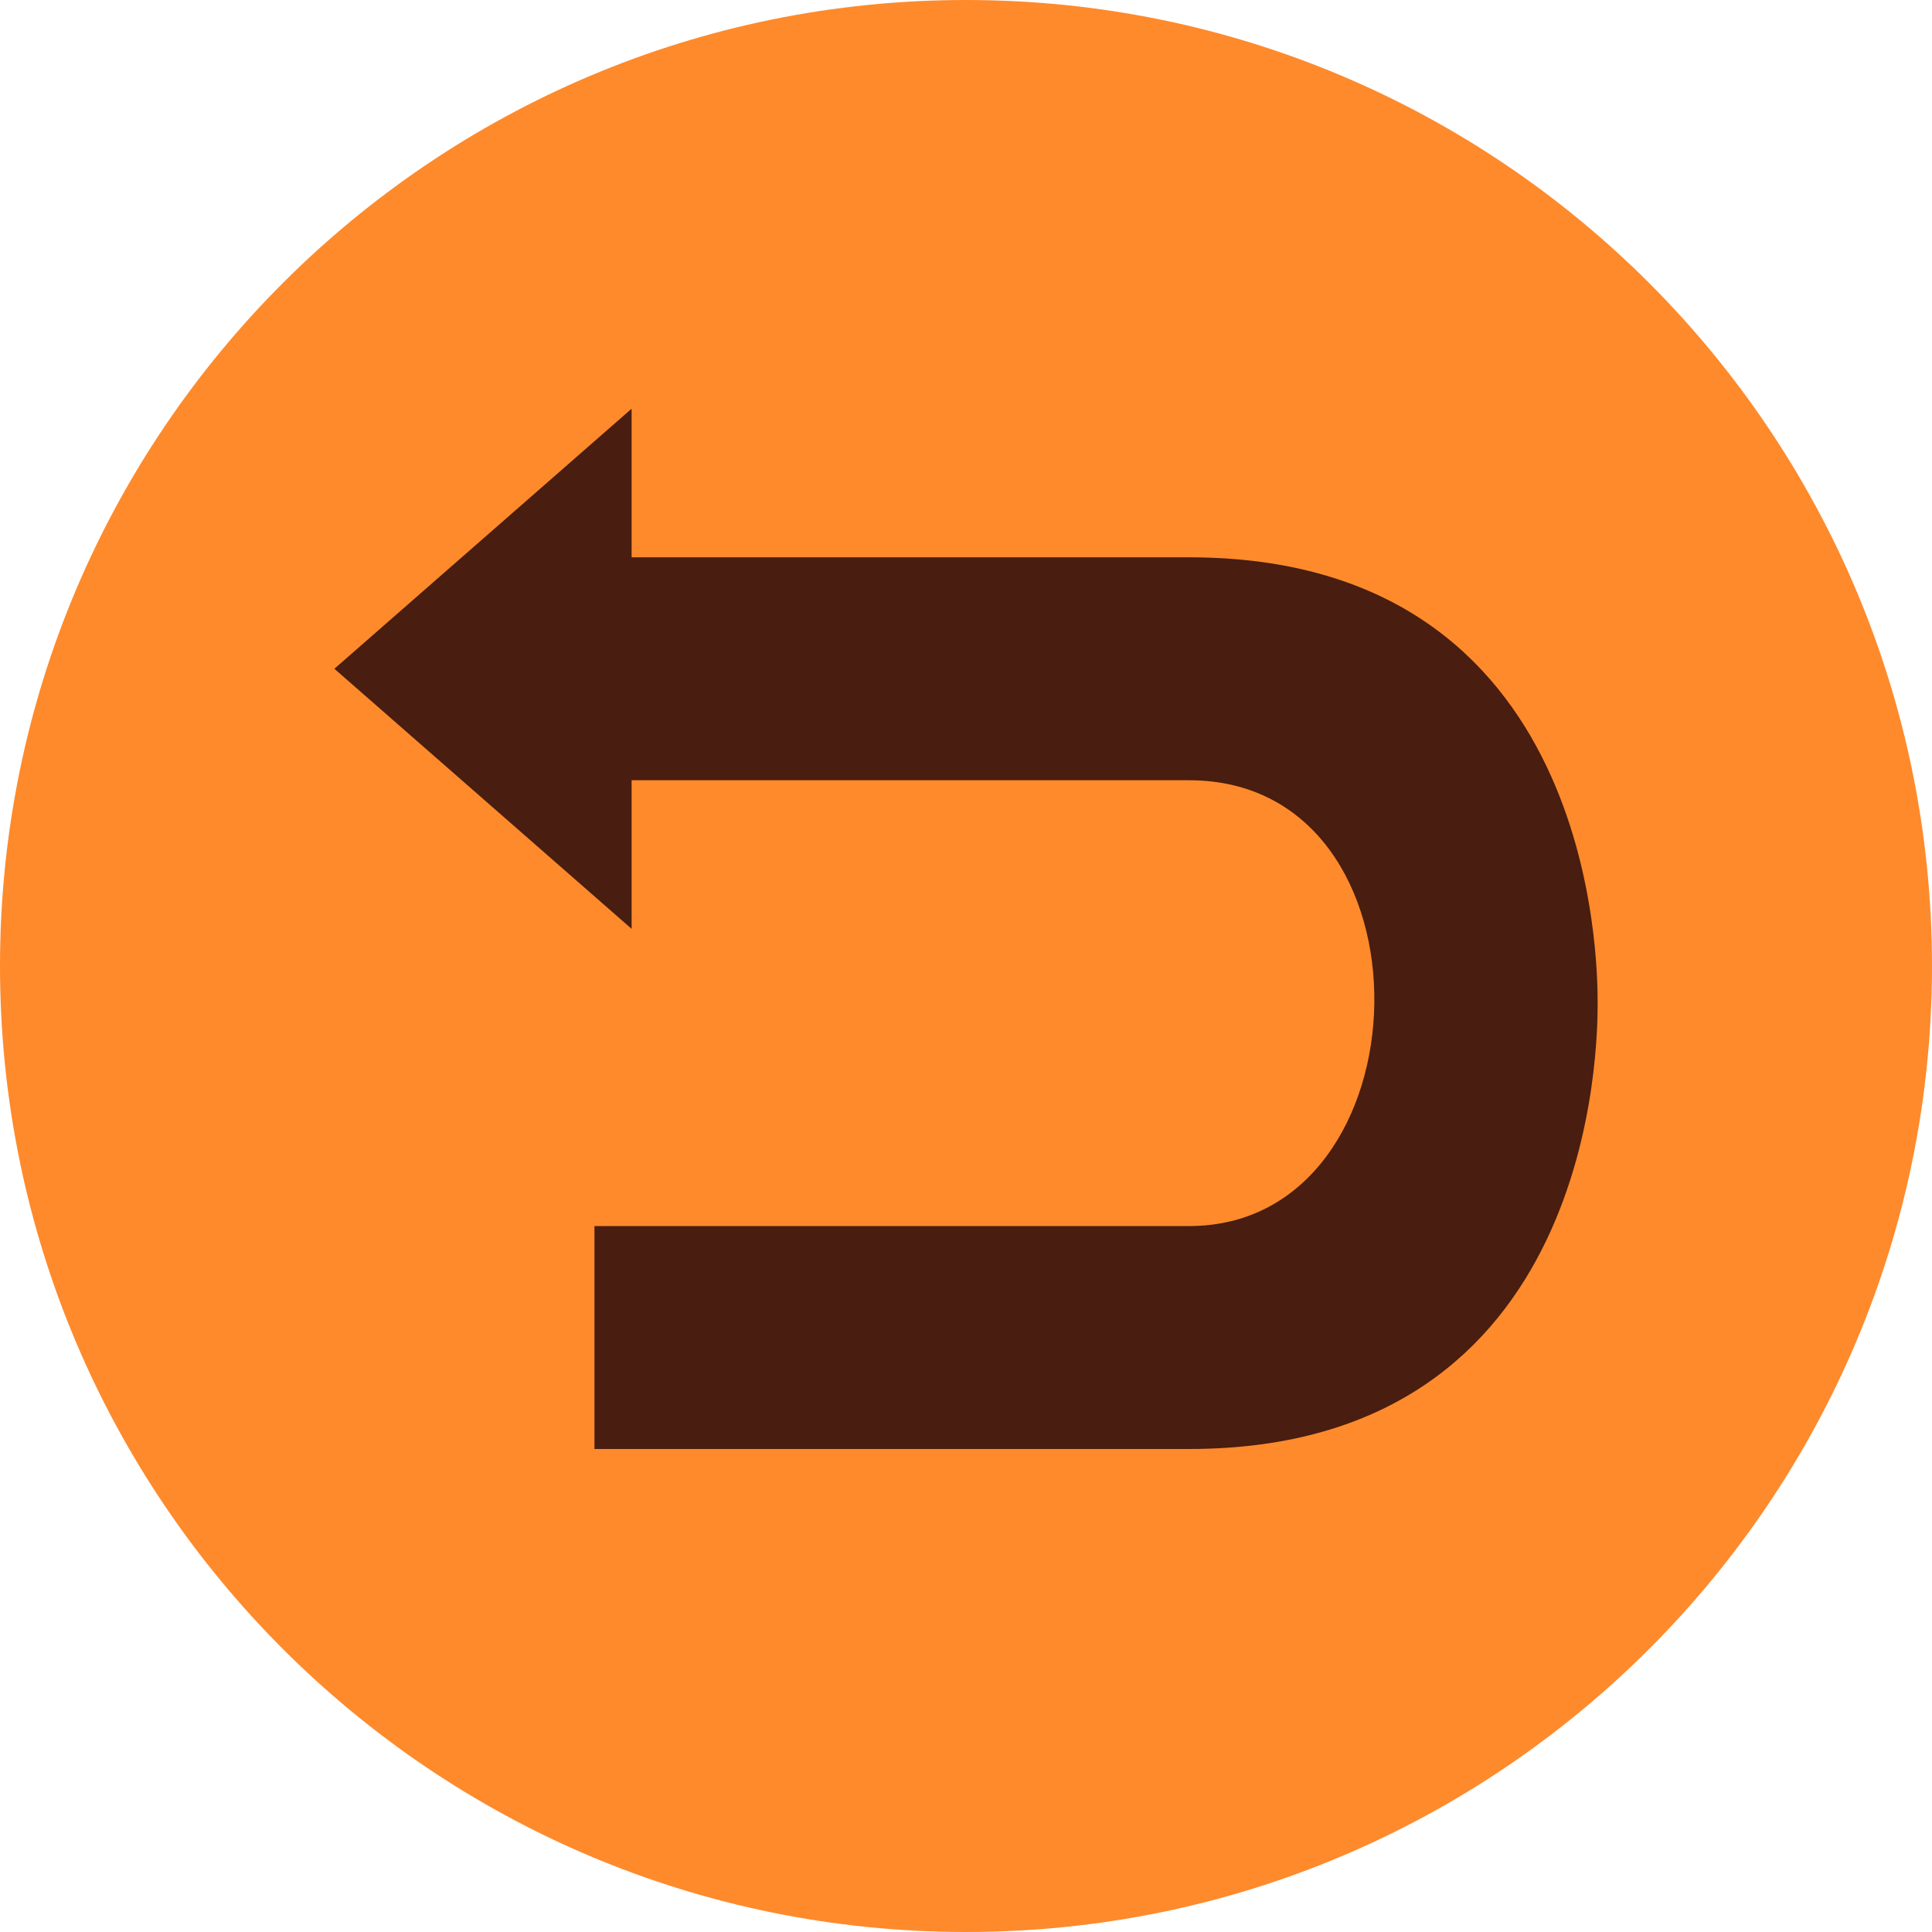
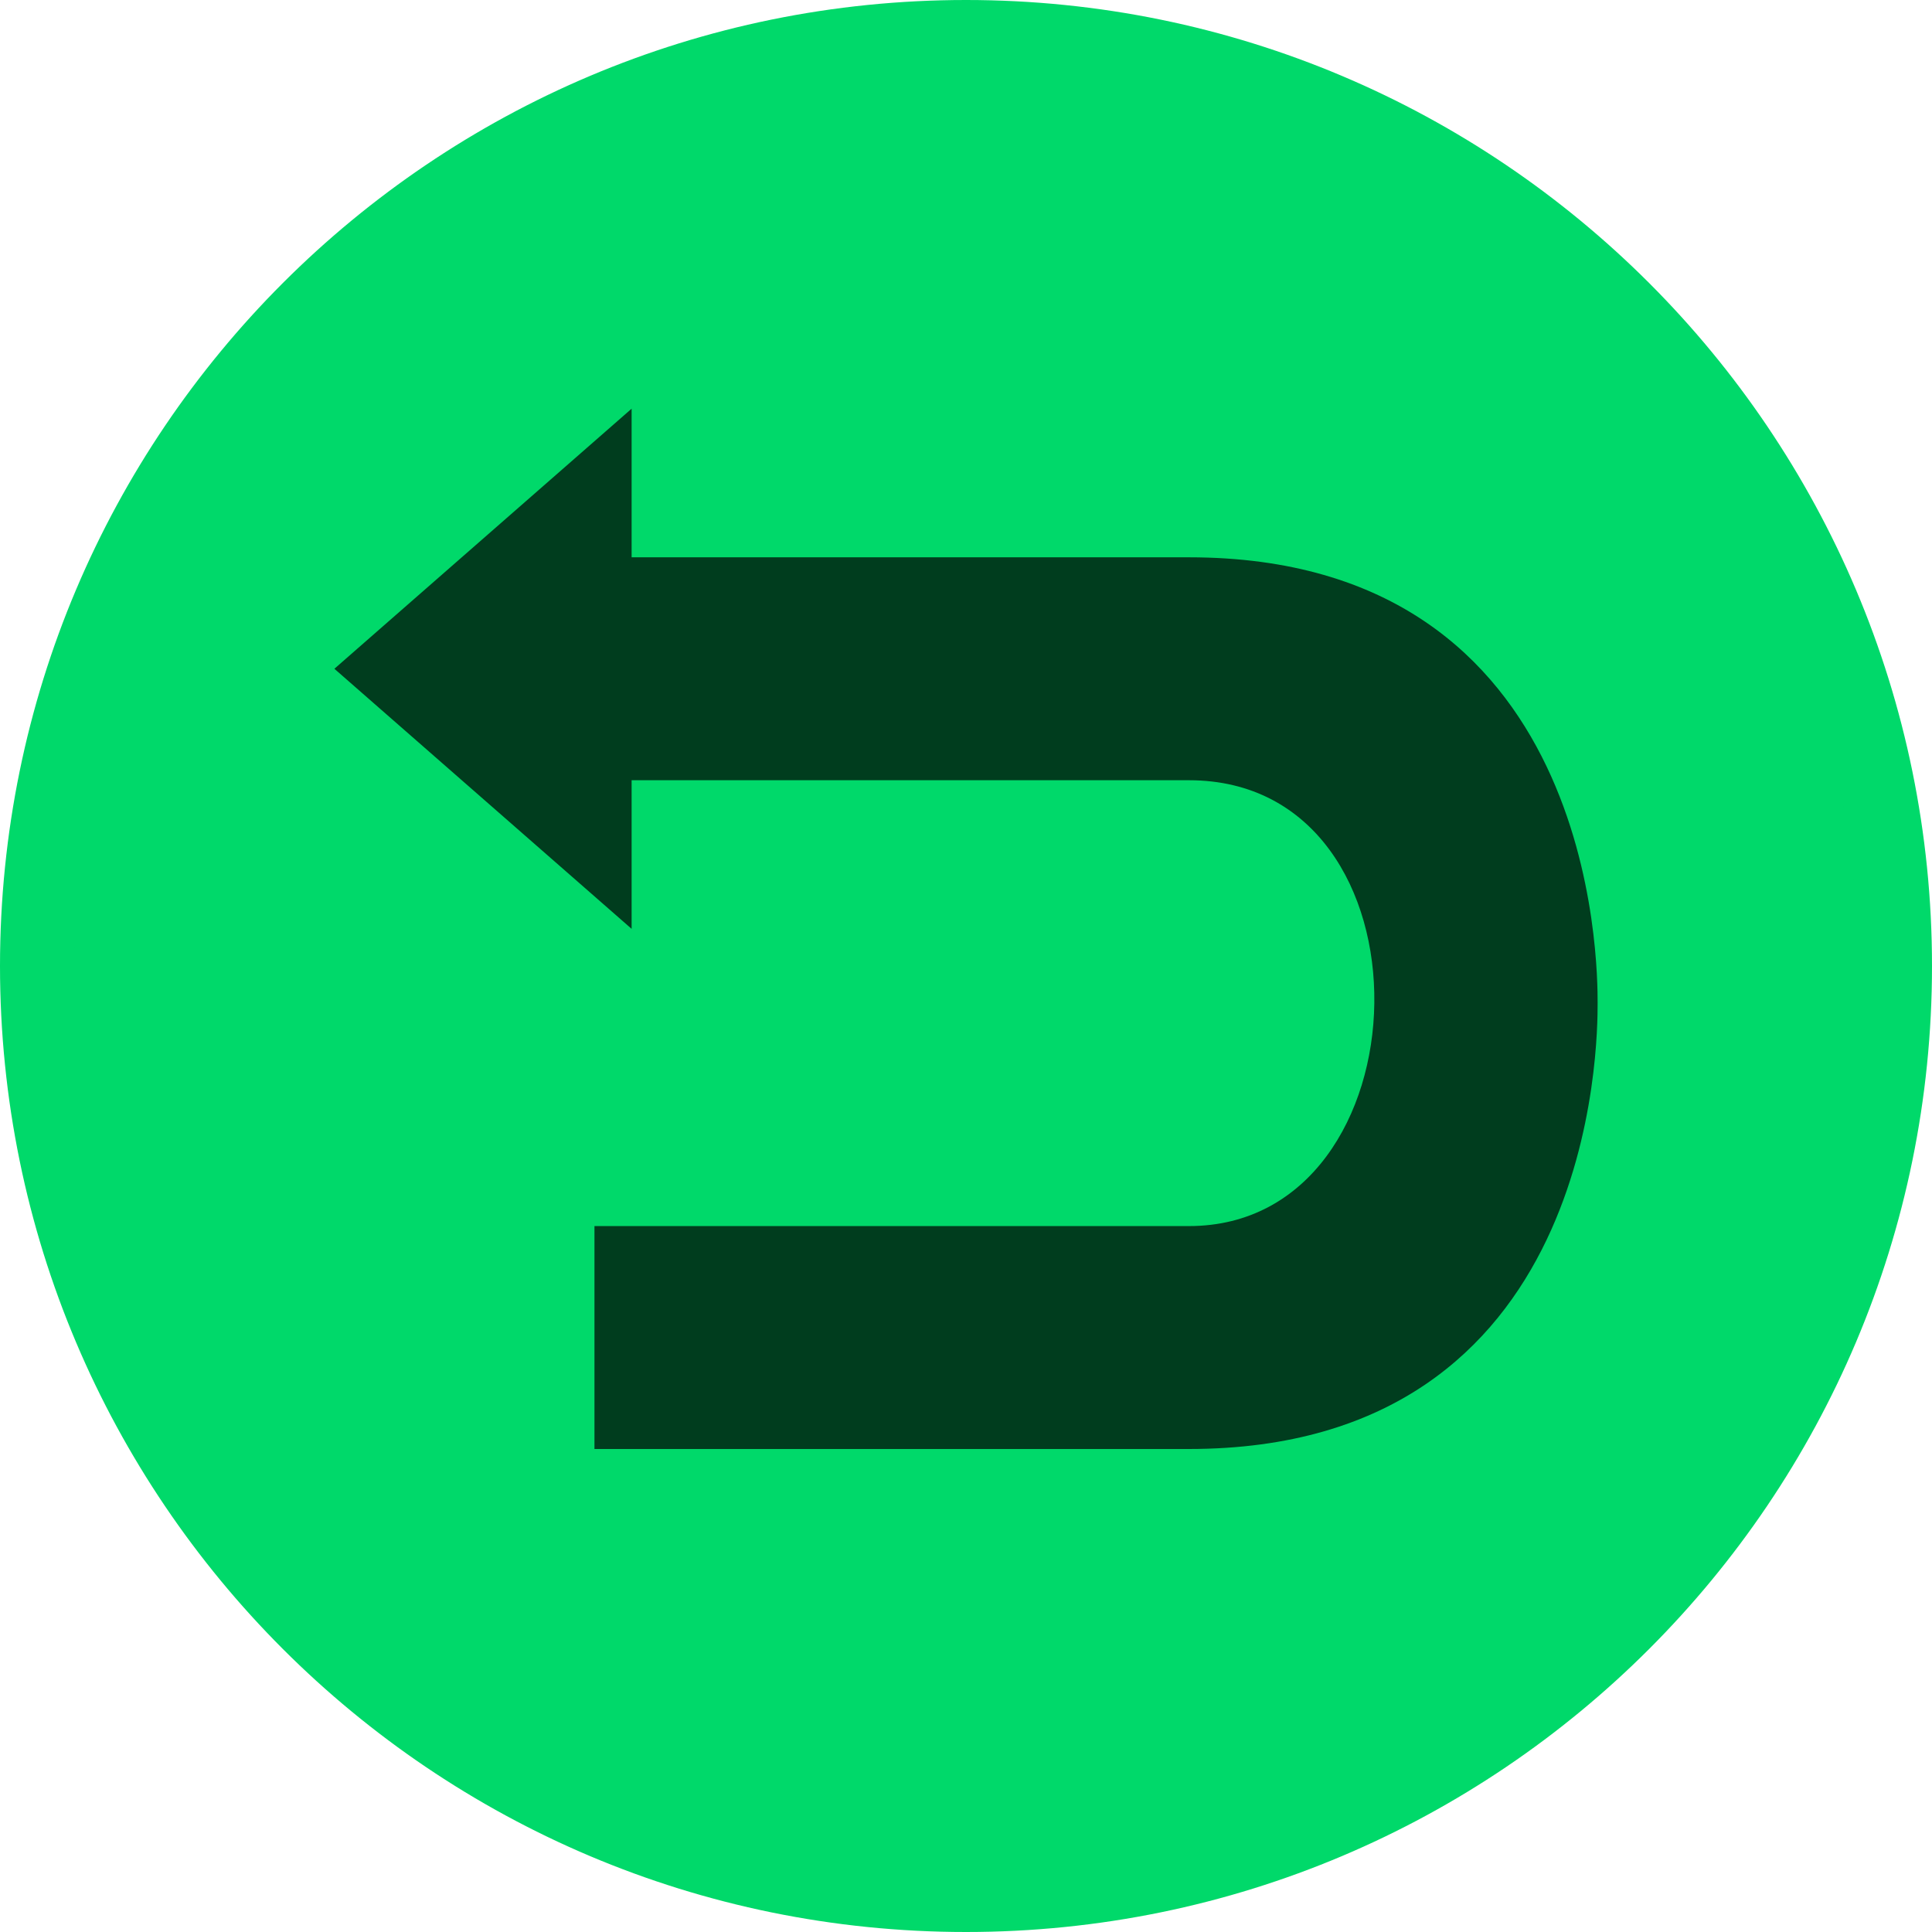
<svg xmlns="http://www.w3.org/2000/svg" width="52" height="52" viewBox="0 0 52 52" fill="none" version="1.1" id="svg6">
  <defs id="defs10" />
-   <path d="M26 51C39.807 51 51 39.807 51 26C51 12.193 39.807 1 26 1C12.193 1 1 12.193 1 26C1 39.807 12.193 51 26 51Z" fill="#FE8A2C" stroke="#FE8A2C" stroke-width="2" stroke-linecap="round" stroke-linejoin="round" id="path2" />
-   <path d="M17 25L9 18L17 11V15H32C43 15 43 26 43 27C43 28 43 39 32 39H16V33H32C38.5 33 38.807 21 32 21H17V25Z" fill="#3A1F10" id="path4" style="fill:#491d0f;fill-opacity:1" />
+   <path d="M26 51C39.807 51 51 39.807 51 26C51 12.193 39.807 1 26 1C12.193 1 1 12.193 1 26C1 39.807 12.193 51 26 51Z" fill="#00D96A" stroke="#00D96A" stroke-width="2" stroke-linecap="round" stroke-linejoin="round" id="path2" />
+   <path d="M17 25L9 18L17 11V15H32C43 15 43 26 43 27C43 28 43 39 32 39H16V33H32C38.5 33 38.807 21 32 21H17V25Z" fill="#002E16" id="path4" style="fill:#003D1E;fill-opacity:1" />
</svg>
